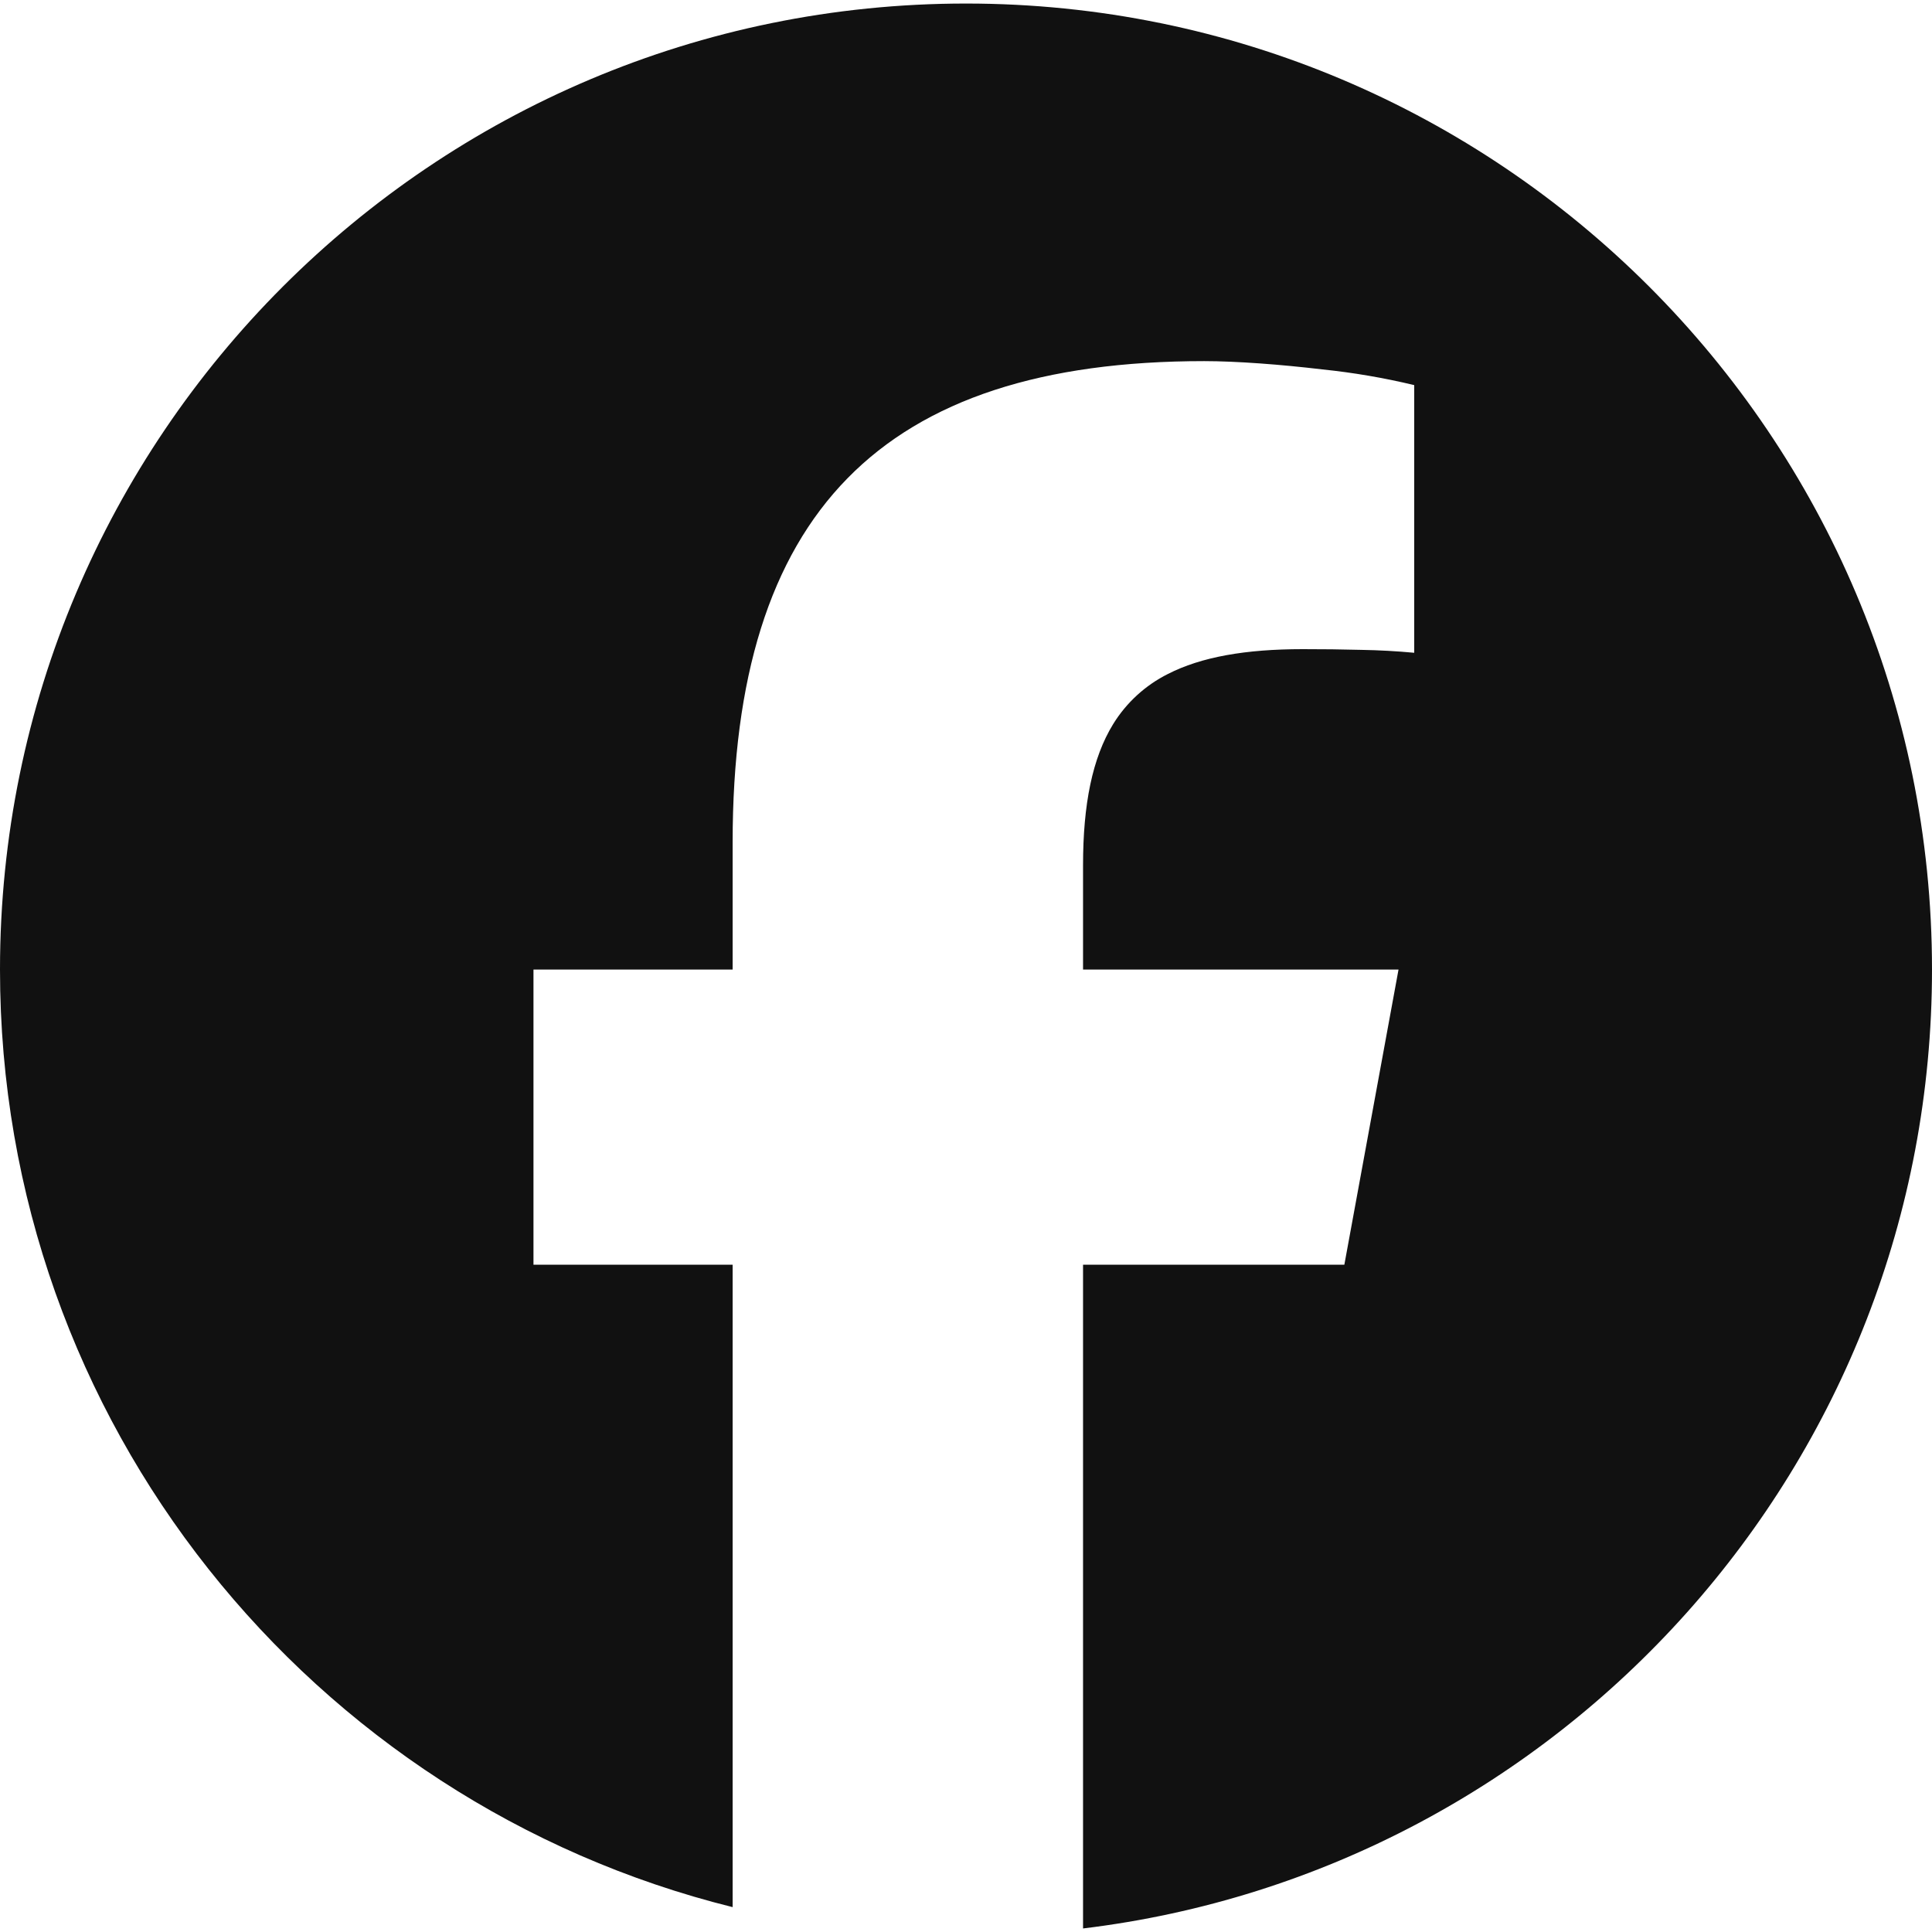
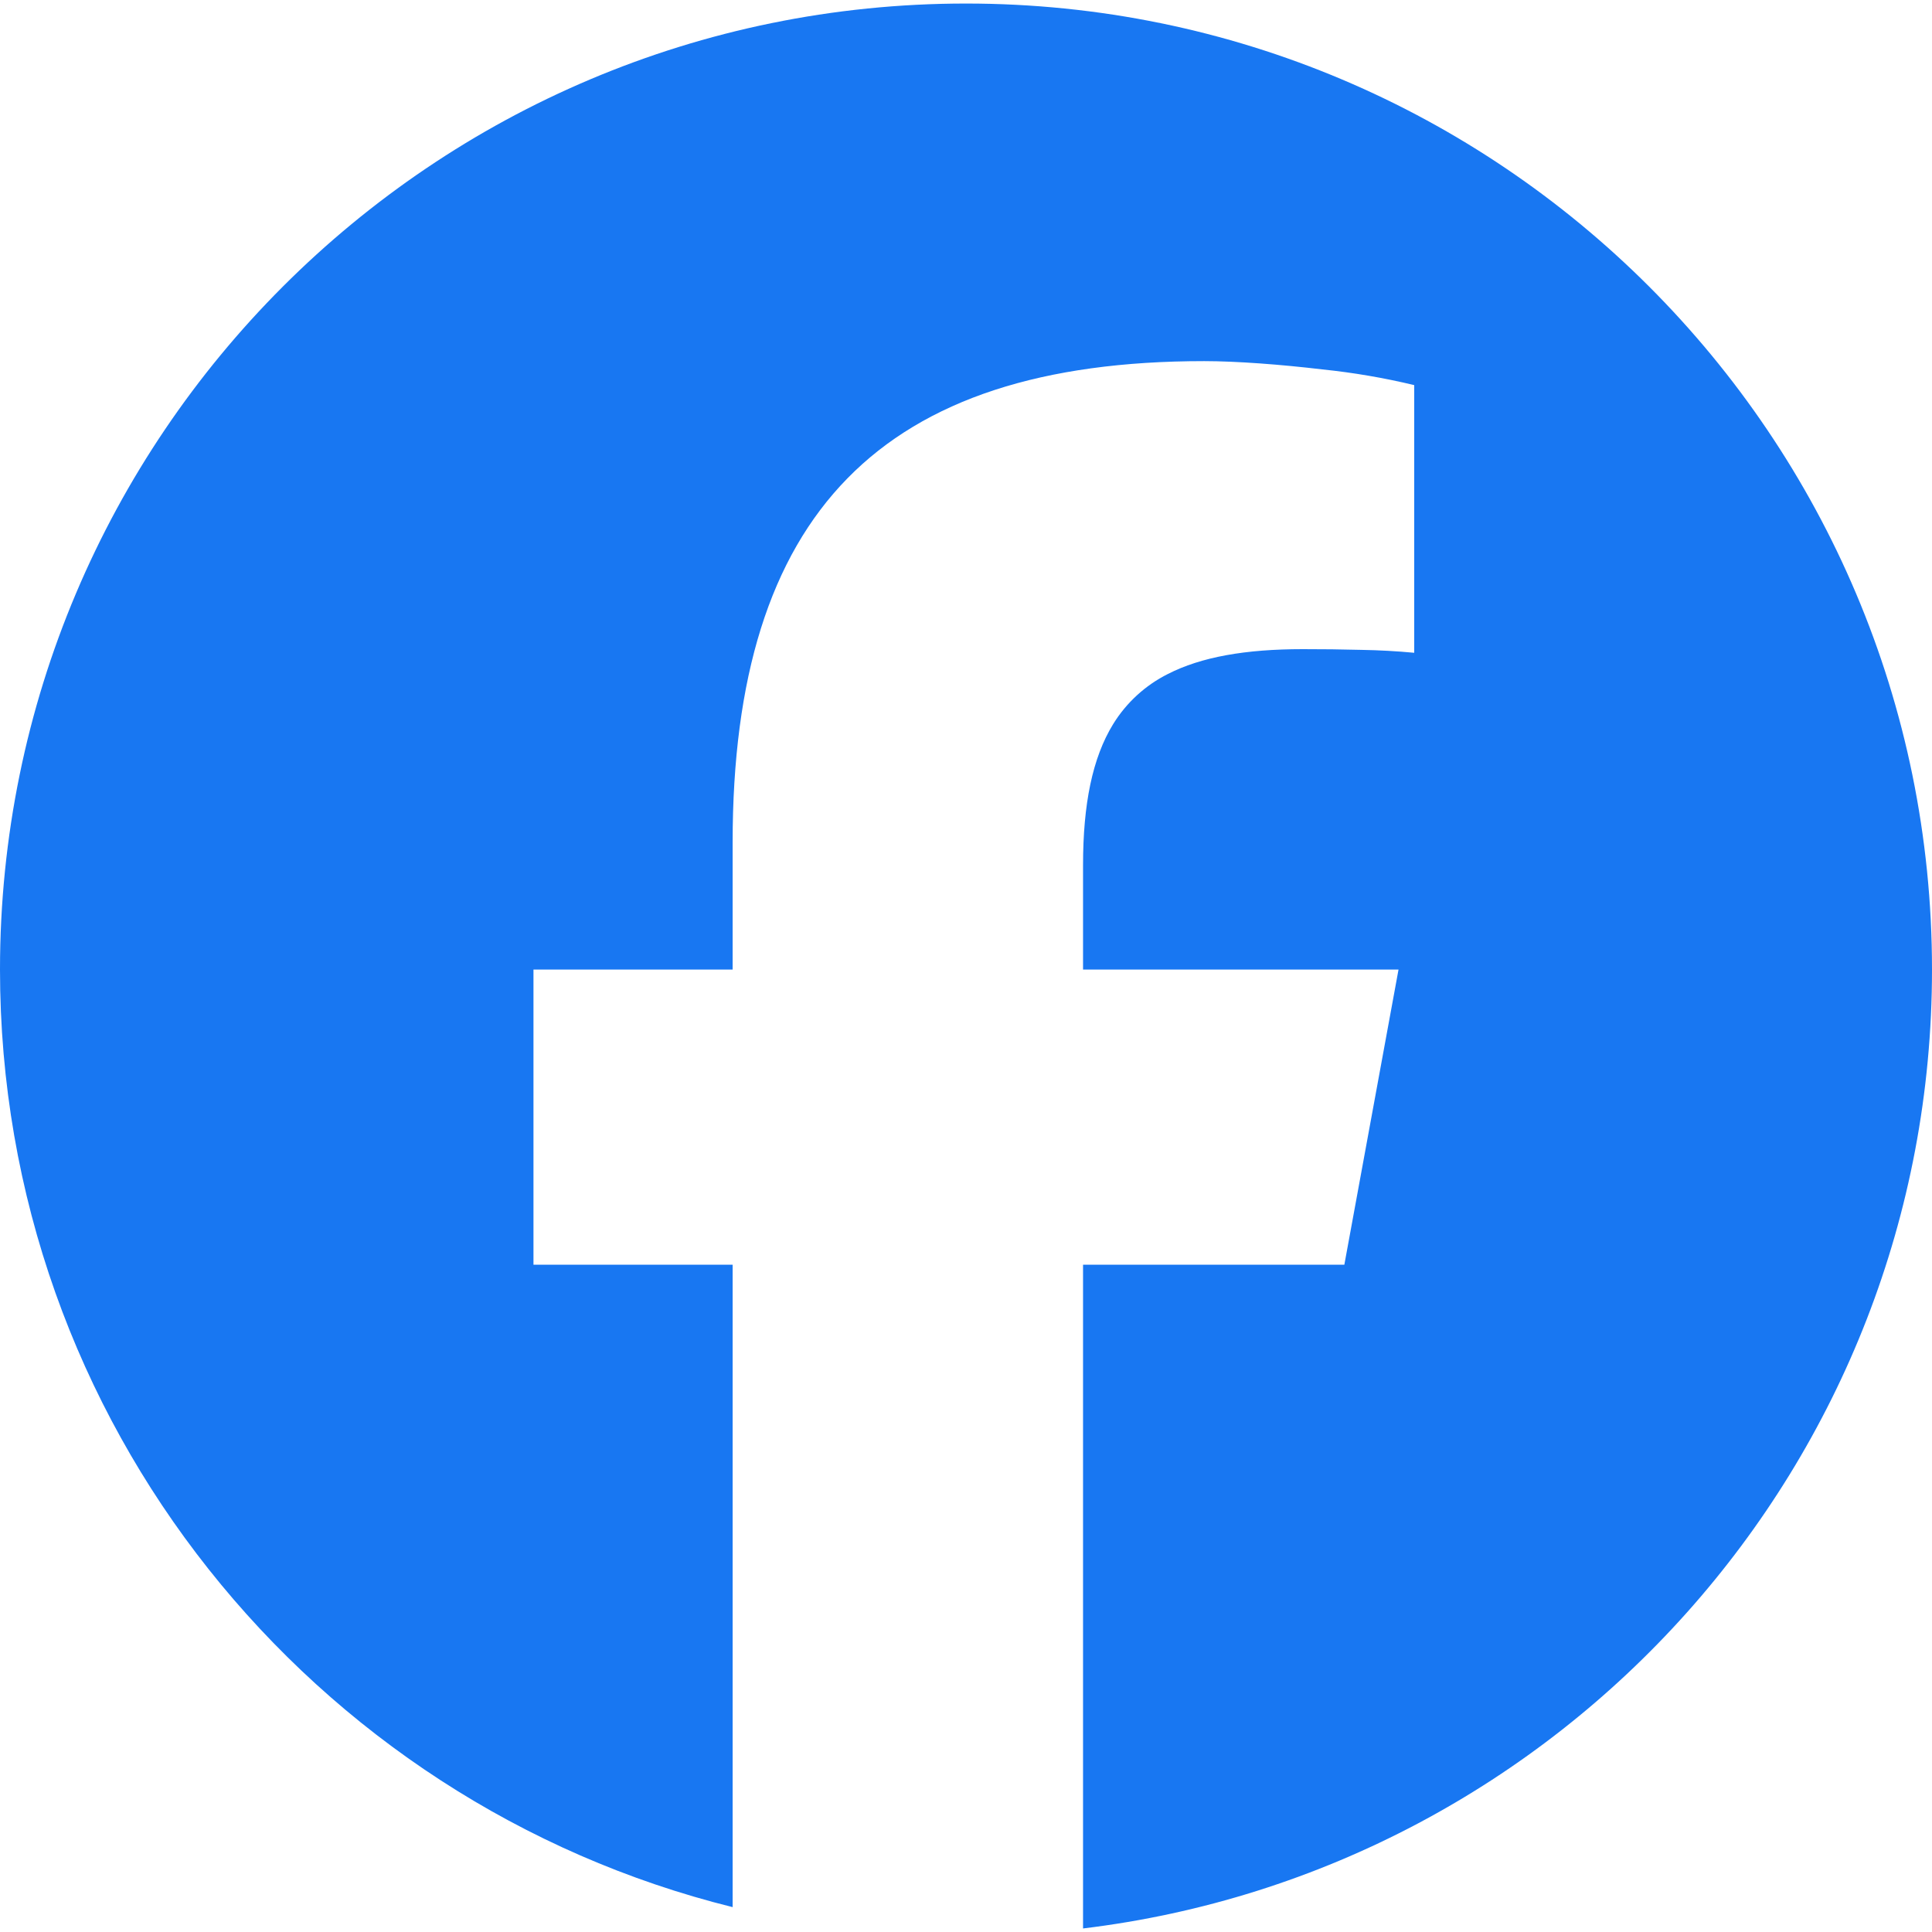
- <svg xmlns="http://www.w3.org/2000/svg" fill="#111111" role="img" viewBox="0 0 24 24">
+ <svg xmlns="http://www.w3.org/2000/svg" fill="#1877F2" role="img" viewBox="0 0 24 24">
  <path d="M9.101 23.691v-7.98H6.627v-3.667h2.474v-1.58c0-4.085 1.848-5.978 5.858-5.978.401 0 .955.042 1.468.103a8.68 8.68 0 0 1 1.141.195v3.325a8.623 8.623 0 0 0-.653-.036 26.805 26.805 0 0 0-.733-.009c-.707 0-1.259.096-1.675.309a1.686 1.686 0 0 0-.679.622c-.258.42-.374.995-.374 1.752v1.297h3.919l-.386 2.103-.287 1.564h-3.246v8.245C19.396 23.238 24 18.179 24 12.044c0-6.627-5.373-12-12-12s-12 5.373-12 12c0 5.628 3.874 10.35 9.101 11.647Z" />
</svg>
